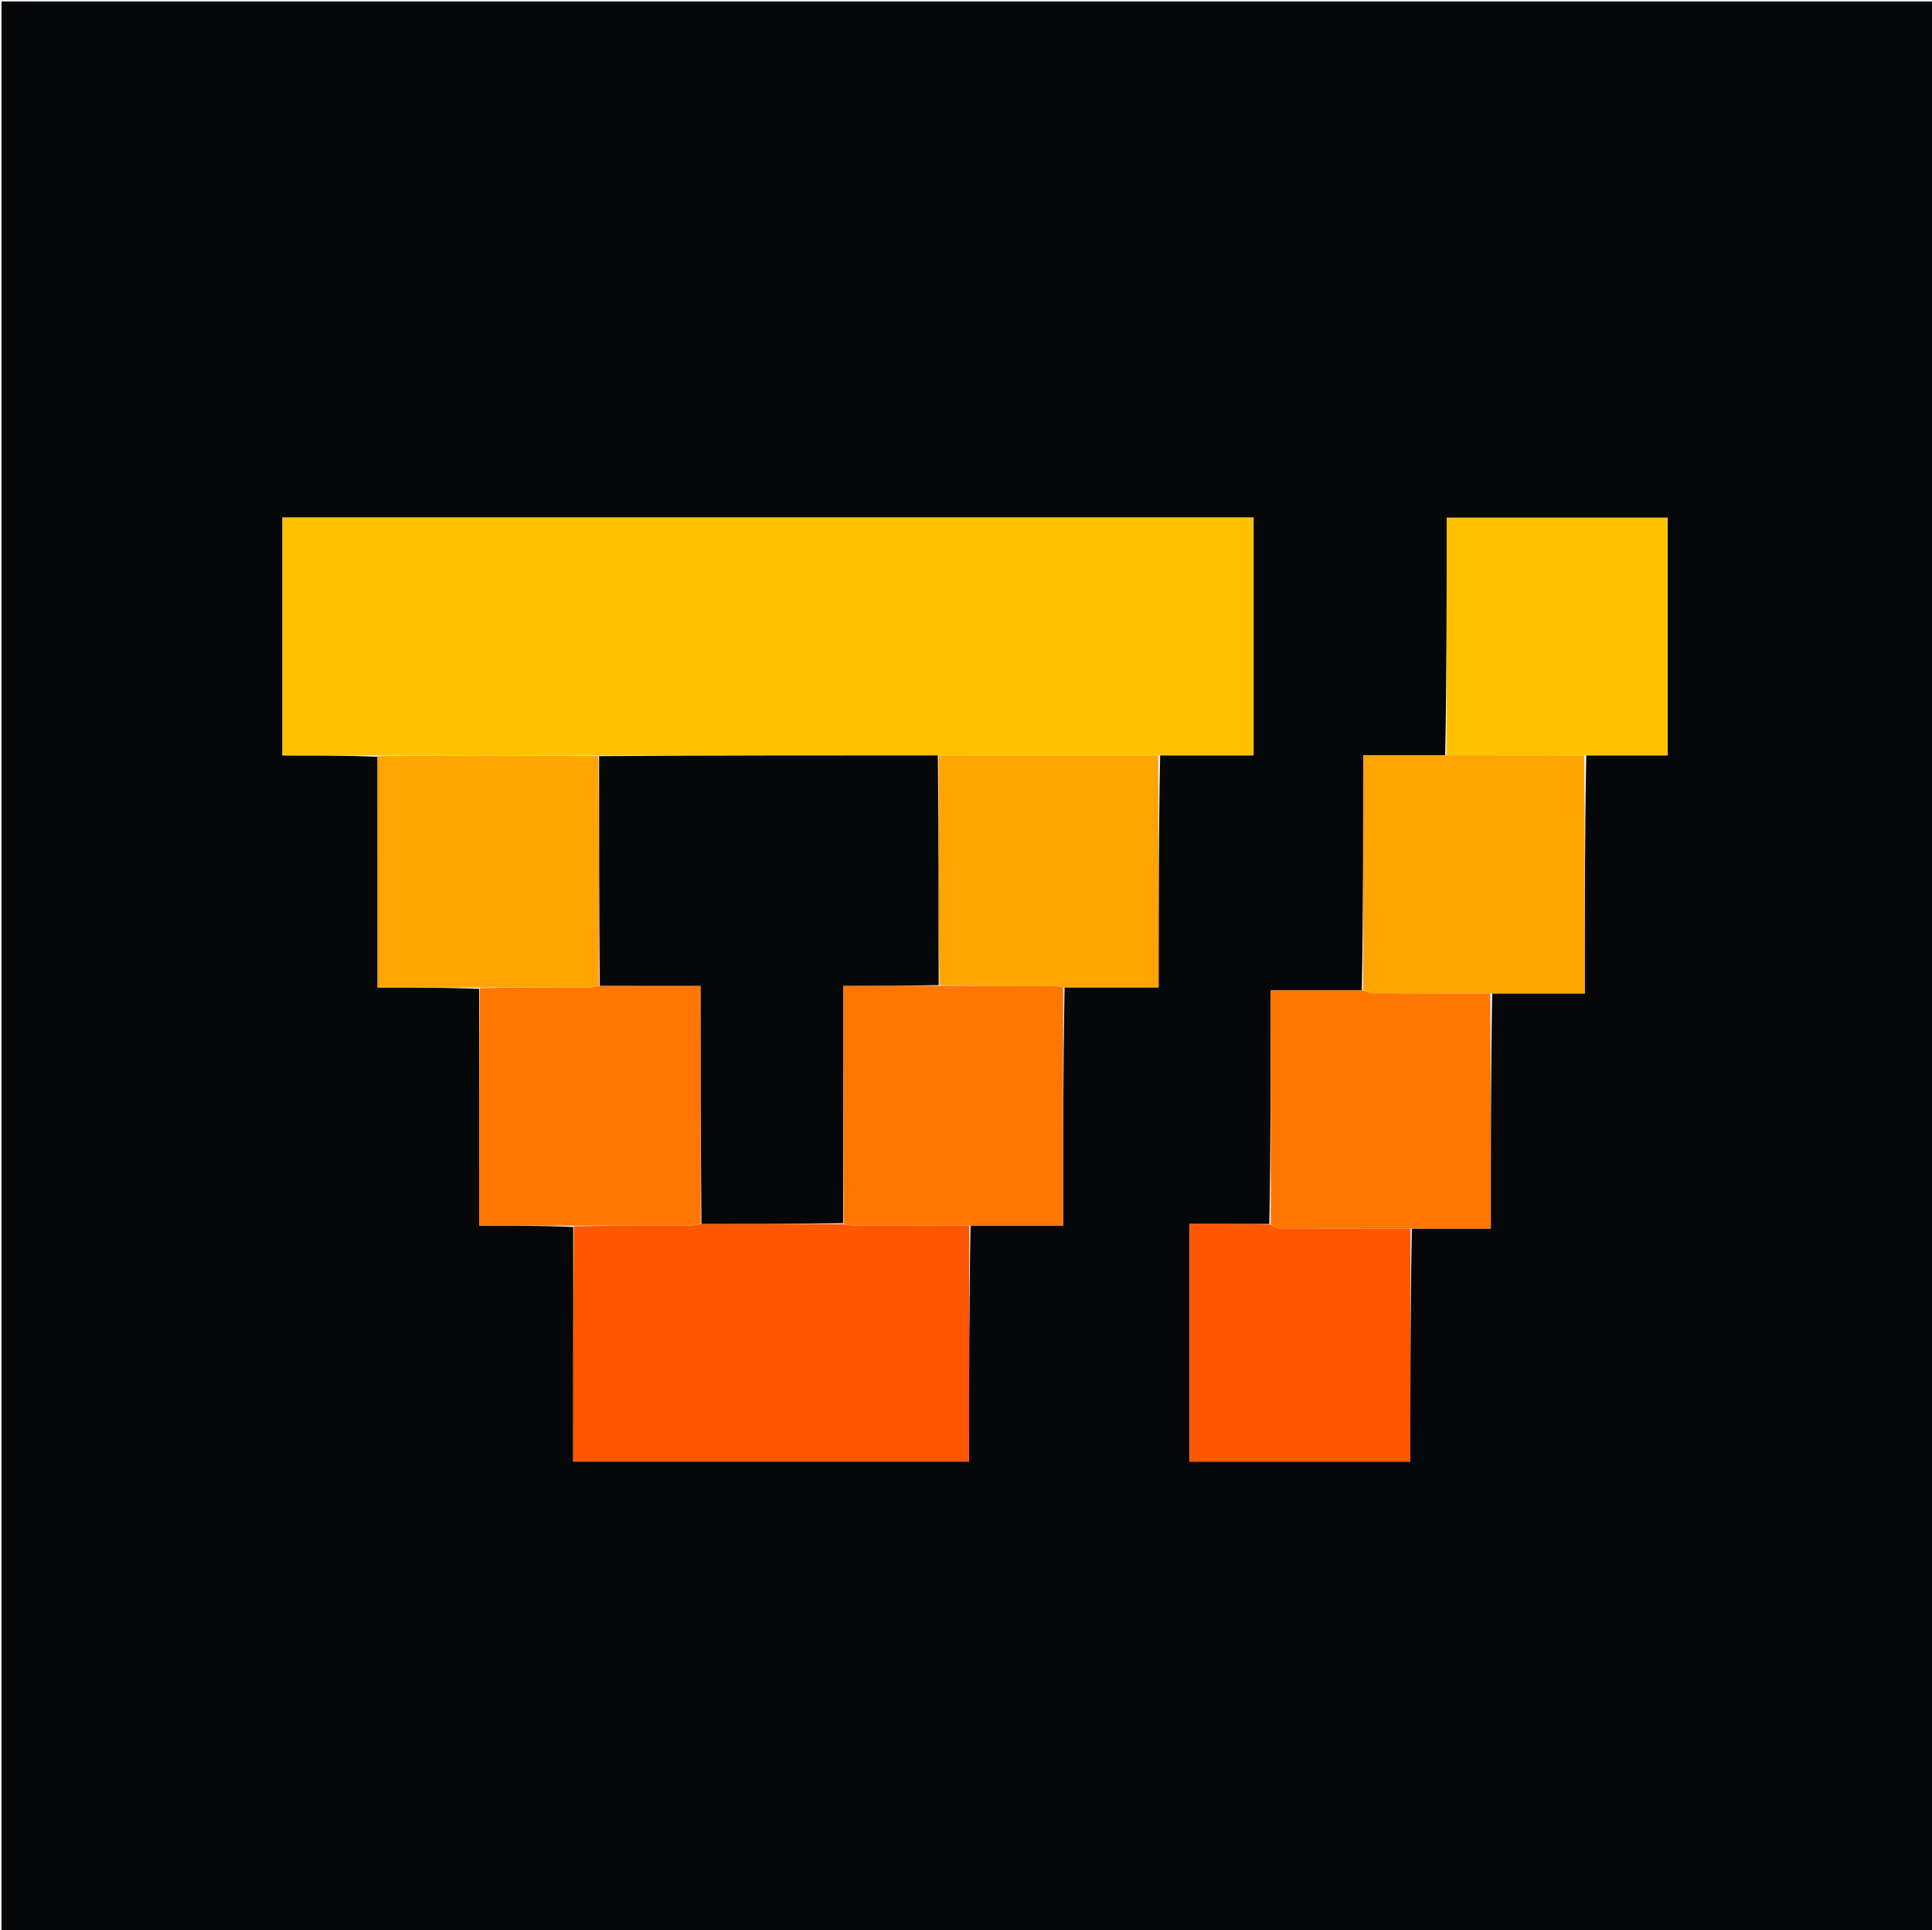
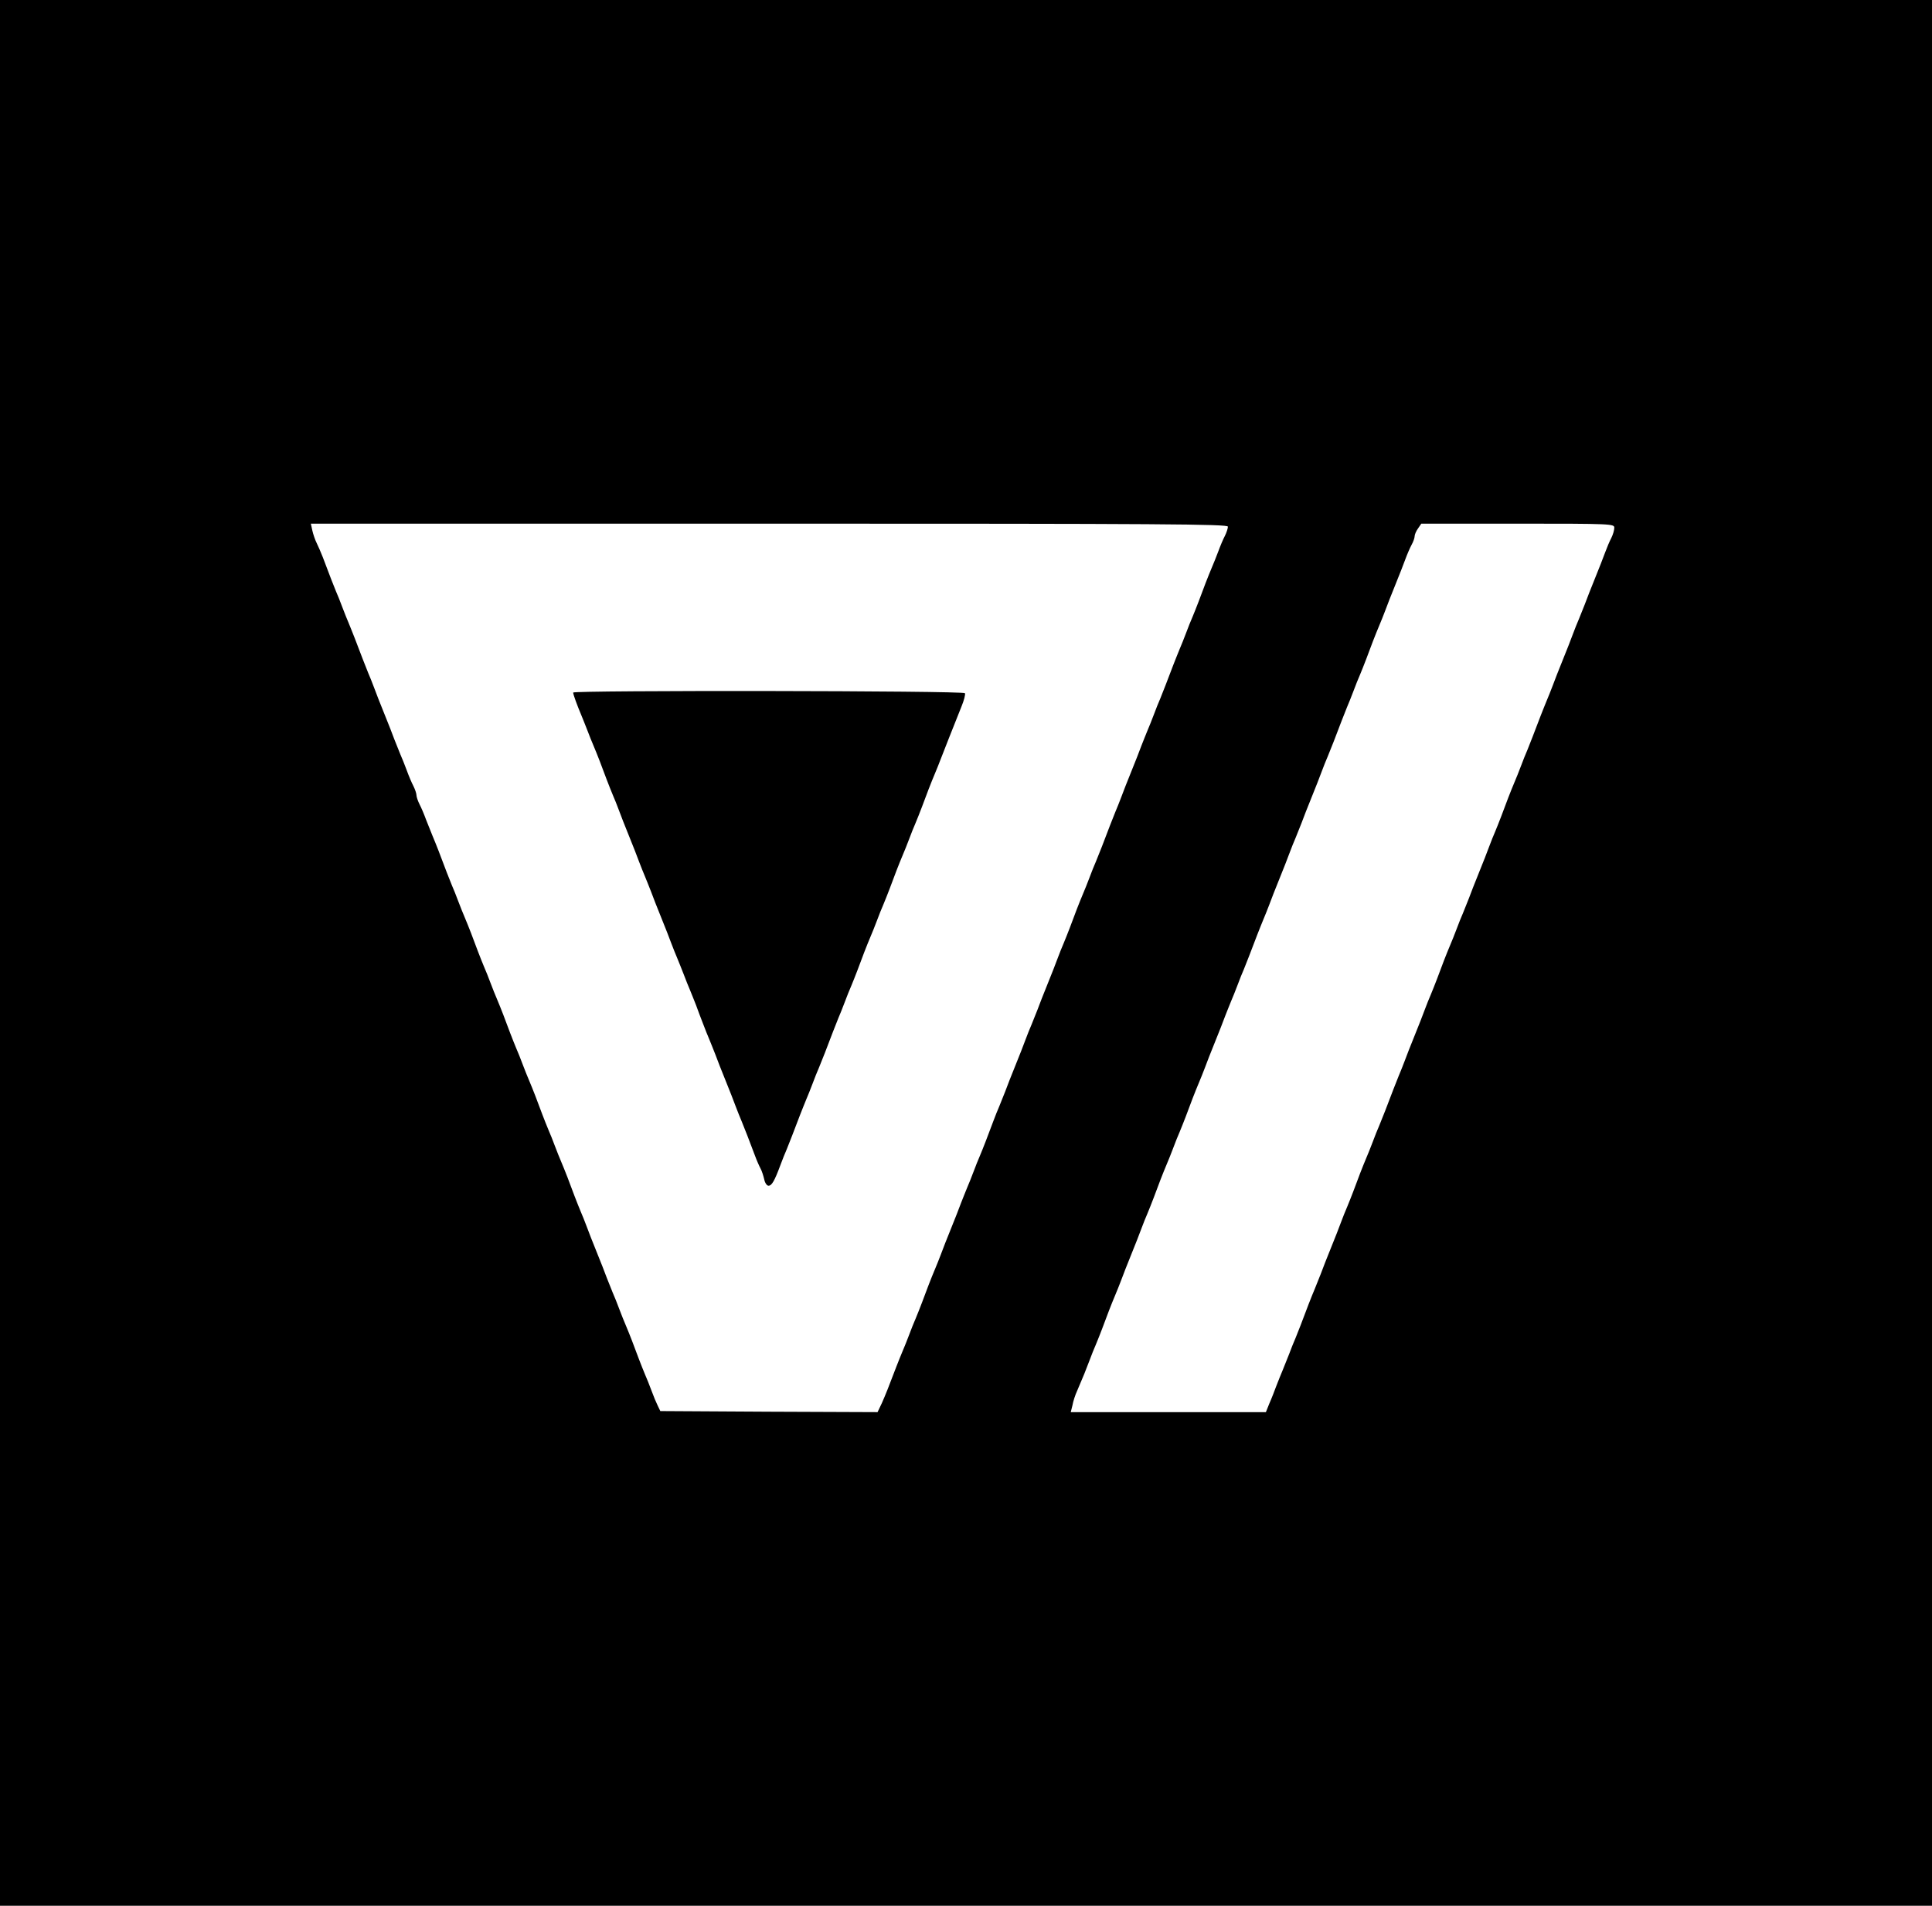
- <svg xmlns="http://www.w3.org/2000/svg" version="1.1" id="Layer_1" x="0px" y="0px" width="100%" viewBox="0 0 1274 1272" enable-background="new 0 0 1274 1272" xml:space="preserve">
-   <path fill="#060708" opacity="1" stroke="none" d=" M836,1273   C557.333,1273 279.167,1273 1,1273   C1,849 1,425 1,1   C425.667,1 850.333,1 1275,1   C1275,425 1275,849 1275,1273   C1128.833,1273 982.667,1273 836,1273  M931.023,810.01   C948.261,810.01 965.5,810.01 983.087,810.01   C983.087,757.912 983.087,706.496 984.011,655.011   C1004.254,655.011 1024.498,655.011 1045,655.011   C1045,652.379 1044.999,650.401 1045,648.424   C1045.035,598.303 1045.07,548.182 1046.028,498.008   C1063.941,498.008 1081.854,498.008 1099.679,498.008   C1099.679,445.315 1099.679,393.282 1099.679,341.319   C1050.99,341.319 1002.621,341.319 954,341.319   C954,343.613 954.001,345.591 954,347.569   C953.968,397.697 953.936,447.824 952.978,497.993   C935.07,497.993 917.162,497.993 898.92,497.993   C898.92,550.07 898.92,601.491 897.999,652.986   C878.093,652.986 858.188,652.986 837.935,652.986   C837.935,704.736 837.935,755.819 837.009,806.984   C819.421,806.984 801.833,806.984 784.407,806.984   C784.407,859.756 784.407,911.805 784.407,963.717   C833.078,963.717 881.343,963.717 930,963.717   C930,961.474 929.999,959.509 930,957.544   C930.032,908.385 930.065,859.225 931.023,810.01  M701.992,651.01   C722.572,651.01 743.151,651.01 764,651.01   C764,648.391 763.999,646.415 764,644.438   C764.035,595.646 764.07,546.853 765.028,498.008   C785.617,498.008 806.205,498.008 826.627,498.008   C826.627,445.262 826.627,393.202 826.627,341.222   C612.984,341.222 399.715,341.222 186.257,341.222   C186.257,393.504 186.257,445.564 186.257,498.06   C207.306,498.06 228.1,498.06 248.985,498.985   C248.985,549.544 248.985,600.103 248.985,651.08   C271.684,651.08 293.799,651.08 315.987,652.005   C315.987,703.882 315.987,755.76 315.987,808.065   C337.017,808.065 357.46,808.065 377.984,808.991   C377.984,860.553 377.984,912.115 377.984,963.686   C465.314,963.686 551.991,963.686 639,963.686   C639,961.402 638.999,959.431 639,957.459   C639.032,907.661 639.065,857.863 640.023,808.01   C660.26,808.01 680.497,808.01 701.068,808.01   C701.068,755.246 701.068,703.16 701.992,651.01  z" />
-   <path fill="#FFC100" opacity="1" stroke="none" d=" M248.894,498.06   C228.1,498.06 207.306,498.06 186.257,498.06   C186.257,445.564 186.257,393.504 186.257,341.222   C399.715,341.222 612.984,341.222 826.627,341.222   C826.627,393.202 826.627,445.262 826.627,498.008   C806.205,498.008 785.617,498.008 764.092,498.019   C715.069,498.041 666.982,498.051 618.433,498.034   C543.682,498.025 469.394,498.043 394.63,498.047   C345.735,498.042 297.315,498.051 248.894,498.06  z" />
-   <path fill="#FF5700" opacity="1" stroke="none" d=" M639.097,808.065   C639.065,857.863 639.032,907.661 639,957.459   C638.999,959.431 639,961.402 639,963.686   C551.991,963.686 465.314,963.686 377.984,963.686   C377.984,912.115 377.984,860.553 378.417,808.512   C404.508,808.022 430.166,808.036 455.823,807.953   C457.905,807.946 459.985,807.268 462.527,806.943   C493.971,806.957 524.953,806.93 556.273,807.151   C558.737,807.6 560.861,807.969 562.986,807.974   C588.357,808.036 613.727,808.044 639.097,808.065  z" />
-   <path fill="#FF7700" opacity="1" stroke="none" d=" M462.065,806.902   C459.985,807.268 457.905,807.946 455.823,807.953   C430.166,808.036 404.508,808.022 378.376,808.049   C357.46,808.065 337.017,808.065 315.987,808.065   C315.987,755.76 315.987,703.882 316.422,651.521   C340.852,651.025 364.845,651.039 388.838,650.953   C390.92,650.945 392.999,650.275 395.541,649.95   C417.906,649.986 439.81,649.986 462.065,649.986   C462.065,702.734 462.065,754.818 462.065,806.902  z" />
-   <path fill="#FFC100" opacity="1" stroke="none" d=" M953.904,497.952   C953.936,447.824 953.968,397.697 954,347.569   C954.001,345.591 954,343.613 954,341.319   C1002.621,341.319 1050.99,341.319 1099.679,341.319   C1099.679,393.282 1099.679,445.315 1099.679,498.008   C1081.854,498.008 1063.941,498.008 1045.092,498.019   C1014.072,498.005 983.988,497.978 953.904,497.952  z" />
-   <path fill="#FFA400" opacity="1" stroke="none" d=" M953.441,497.972   C983.988,497.978 1014.072,498.005 1044.631,498.046   C1045.07,548.182 1045.035,598.303 1045,648.424   C1044.999,650.401 1045,652.379 1045,655.011   C1024.498,655.011 1004.254,655.011 983.076,655.024   C956.413,655.025 930.684,655.059 904.956,654.91   C902.94,654.898 900.932,653.609 898.92,652.913   C898.92,601.491 898.92,550.07 898.92,497.993   C917.162,497.993 935.07,497.993 953.441,497.972  z" />
-   <path fill="#FF7700" opacity="1" stroke="none" d=" M639.56,808.038   C613.727,808.044 588.357,808.036 562.986,807.974   C560.861,807.969 558.737,807.6 556.301,806.688   C555.99,754.101 555.99,702.224 555.99,649.935   C577.367,649.935 598.145,649.935 619.397,649.95   C644.854,649.977 669.838,649.963 694.822,650.046   C696.905,650.053 698.986,650.716 701.068,651.074   C701.068,703.16 701.068,755.246 701.068,808.01   C680.497,808.01 660.26,808.01 639.56,808.038  z" />
-   <path fill="#FF5700" opacity="1" stroke="none" d=" M930.097,810.065   C930.065,859.225 930.032,908.385 930,957.544   C929.999,959.509 930,961.474 930,963.717   C881.343,963.717 833.078,963.717 784.407,963.717   C784.407,911.805 784.407,859.756 784.407,806.984   C801.833,806.984 819.421,806.984 837.535,807.342   C839.999,808.467 841.934,809.89 843.877,809.901   C872.616,810.066 901.357,810.044 930.097,810.065  z" />
-   <path fill="#FF7700" opacity="1" stroke="none" d=" M930.56,810.038   C901.357,810.044 872.616,810.066 843.877,809.901   C841.934,809.89 839.999,808.467 837.998,807.301   C837.935,755.819 837.935,704.736 837.935,652.986   C858.188,652.986 878.093,652.986 898.459,652.95   C900.932,653.609 902.94,654.898 904.956,654.91   C930.684,655.059 956.413,655.025 982.614,655.059   C983.087,706.496 983.087,757.912 983.087,810.01   C965.5,810.01 948.261,810.01 930.56,810.038  z" />
-   <path fill="#FFA400" opacity="1" stroke="none" d=" M395.08,649.913   C392.999,650.275 390.92,650.945 388.838,650.953   C364.845,651.039 340.852,651.025 316.386,651.059   C293.799,651.08 271.684,651.08 248.985,651.08   C248.985,600.103 248.985,549.544 248.94,498.523   C297.315,498.051 345.735,498.042 394.585,498.509   C395.036,549.294 395.058,599.604 395.08,649.913  z" />
-   <path fill="#FFA400" opacity="1" stroke="none" d=" M701.53,651.042   C698.986,650.716 696.905,650.053 694.822,650.046   C669.838,649.963 644.854,649.977 619.43,649.489   C618.958,598.694 618.926,548.377 618.895,498.061   C666.982,498.051 715.069,498.041 763.631,498.046   C764.07,546.853 764.035,595.646 764,644.438   C763.999,646.415 764,648.391 764,651.01   C743.151,651.01 722.572,651.01 701.53,651.042  z" />
-   <path fill="#060708" opacity="1" stroke="none" d=" M618.433,498.034   C618.926,548.377 618.958,598.694 618.956,649.473   C598.145,649.935 577.367,649.935 555.99,649.935   C555.99,702.224 555.99,754.101 555.962,806.44   C524.953,806.93 493.971,806.957 462.527,806.943   C462.065,754.818 462.065,702.734 462.065,649.986   C439.81,649.986 417.906,649.986 395.541,649.95   C395.058,599.604 395.036,549.294 395.06,498.523   C469.394,498.043 543.682,498.025 618.433,498.034  z" />
+ <svg xmlns="http://www.w3.org/2000/svg" version="1.0" width="900pt" height="888pt" viewBox="0 0 900 888" preserveAspectRatio="xMidYMid meet">
+   <rect x="0" y="0" width="100%" height="100%" fill="#000000" />
+   <g transform="translate(0,888) scale(0.1,-0.1)" fill="#ffffff" stroke="none">
+     <path d="M1455 6408 c4 -18 13 -44 20 -58 7 -14 20 -44 29 -67 35 -93 49 -129 61 -158 7 -16 21 -50 30 -75 9 -25 23 -58 30 -75 7 -16 19 -48 28 -70 29 -77 50 -130 62 -160 7 -16 20 -48 28 -70 8 -22 29 -76 47 -120 18 -44 39 -98 47 -120 9 -22 21 -53 28 -70 7 -16 21 -50 30 -75 9 -25 23 -58 31 -73 8 -16 14 -35 14 -42 0 -7 6 -26 14 -42 8 -15 22 -48 31 -73 10 -25 23 -58 30 -75 7 -16 20 -49 29 -72 30 -81 49 -128 61 -158 7 -16 21 -50 30 -75 9 -25 23 -58 30 -75 7 -16 20 -49 29 -72 9 -24 23 -62 32 -85 9 -24 22 -56 29 -73 7 -16 21 -50 30 -75 9 -25 23 -58 30 -75 7 -16 20 -49 29 -72 9 -24 23 -62 32 -85 9 -24 22 -56 29 -73 7 -16 21 -50 30 -75 9 -25 23 -58 30 -75 7 -16 20 -49 29 -72 9 -24 23 -62 32 -85 9 -24 22 -56 29 -73 7 -16 21 -50 30 -75 9 -25 23 -58 30 -75 7 -16 20 -49 29 -72 9 -24 23 -62 32 -85 9 -24 22 -56 29 -73 7 -16 20 -48 28 -70 8 -22 29 -76 47 -120 18 -44 39 -98 47 -120 9 -22 21 -53 28 -70 7 -16 21 -50 30 -75 9 -25 23 -58 30 -75 7 -16 20 -49 29 -72 9 -24 23 -62 32 -85 9 -24 22 -56 29 -73 7 -16 21 -50 30 -75 9 -25 22 -56 29 -70 l12 -25 506 -3 506 -2 20 42 c18 41 30 71 68 171 9 23 22 56 29 72 7 17 21 50 30 75 9 25 23 59 30 75 7 17 20 49 29 73 9 23 23 61 32 85 9 23 22 56 29 72 7 17 20 48 28 70 8 22 29 76 47 120 18 44 39 98 47 120 9 22 21 54 28 70 7 17 21 50 30 75 9 25 23 59 30 75 14 33 39 98 62 160 8 22 21 54 28 70 7 17 19 48 28 70 8 22 29 76 47 120 18 44 39 98 47 120 8 22 21 54 28 70 7 17 19 48 28 70 8 22 29 76 47 120 18 44 39 98 47 120 8 22 21 54 28 70 7 17 20 49 29 73 9 23 23 61 32 85 9 23 22 56 29 72 7 17 21 50 30 75 9 25 23 59 30 75 7 17 19 48 28 70 29 77 50 130 62 160 7 17 20 48 28 70 8 22 29 76 47 120 18 44 39 98 47 120 9 22 21 54 28 70 7 17 21 50 30 75 9 25 23 59 30 75 12 30 33 83 62 160 9 22 21 54 28 70 7 17 21 50 30 75 9 25 23 59 30 75 7 17 20 49 29 73 9 23 23 61 32 85 9 23 22 56 29 72 7 17 21 50 30 75 9 25 23 58 31 73 8 16 14 35 14 43 0 12 -298 14 -2136 14 l-2136 0 7 -32z m3040 -758 c3 -5 -4 -33 -16 -62 -42 -105 -81 -204 -96 -243 -8 -22 -21 -53 -28 -70 -7 -16 -20 -49 -29 -72 -9 -24 -23 -62 -32 -85 -9 -24 -22 -56 -29 -73 -7 -16 -21 -50 -30 -75 -9 -25 -23 -58 -30 -75 -7 -16 -20 -49 -29 -72 -9 -24 -23 -62 -32 -85 -9 -24 -22 -56 -29 -73 -7 -16 -21 -50 -30 -75 -9 -25 -23 -58 -30 -75 -7 -16 -20 -49 -29 -72 -9 -24 -23 -62 -32 -85 -9 -24 -22 -56 -29 -73 -7 -16 -21 -50 -30 -75 -9 -25 -23 -58 -30 -75 -12 -30 -33 -83 -62 -160 -9 -22 -21 -53 -28 -70 -7 -16 -21 -50 -30 -75 -9 -25 -23 -58 -30 -75 -7 -16 -19 -48 -28 -70 -29 -77 -50 -130 -62 -160 -7 -16 -21 -50 -30 -75 -27 -73 -40 -95 -55 -95 -8 0 -17 14 -20 30 -4 17 -11 39 -17 50 -6 11 -18 38 -26 60 -24 65 -49 128 -62 160 -7 17 -20 48 -28 70 -8 22 -29 76 -47 120 -18 44 -39 98 -47 120 -9 22 -21 54 -28 70 -7 17 -21 50 -30 75 -10 25 -24 63 -32 85 -9 22 -21 54 -28 70 -7 17 -21 50 -30 75 -10 25 -23 59 -30 75 -7 17 -20 48 -28 70 -8 22 -29 76 -47 120 -18 44 -39 98 -47 120 -9 22 -21 54 -28 70 -7 17 -20 48 -28 70 -8 22 -29 76 -47 120 -18 44 -39 98 -47 120 -8 22 -21 54 -28 70 -7 17 -20 49 -29 73 -9 23 -23 61 -32 85 -9 23 -22 56 -29 72 -7 17 -21 50 -30 75 -10 25 -22 56 -28 70 -17 40 -37 94 -37 103 0 11 1818 9 1825 -3z" />
+     <path d="M6606 6418 c-9 -12 -16 -29 -16 -36 0 -8 -6 -26 -14 -40 -8 -15 -21 -45 -29 -67 -8 -22 -29 -76 -47 -120 -18 -44 -39 -98 -47 -120 -8 -22 -21 -53 -28 -70 -7 -16 -20 -49 -29 -72 -9 -24 -23 -62 -32 -85 -9 -24 -22 -56 -29 -73 -7 -16 -21 -50 -30 -75 -9 -25 -23 -58 -30 -75 -12 -30 -33 -83 -62 -160 -9 -22 -21 -53 -28 -70 -7 -16 -20 -48 -28 -70 -8 -22 -29 -76 -47 -120 -18 -44 -39 -98 -47 -120 -9 -22 -21 -53 -28 -70 -7 -16 -20 -48 -28 -70 -8 -22 -29 -76 -47 -120 -18 -44 -39 -98 -47 -120 -8 -22 -21 -53 -28 -70 -7 -16 -19 -48 -28 -70 -29 -77 -50 -130 -62 -160 -7 -16 -21 -50 -30 -75 -9 -25 -23 -58 -30 -75 -7 -16 -19 -48 -28 -70 -8 -22 -29 -76 -47 -120 -18 -44 -39 -98 -47 -120 -8 -22 -21 -53 -28 -70 -7 -16 -20 -49 -29 -72 -9 -24 -23 -62 -32 -85 -9 -24 -22 -56 -29 -73 -7 -16 -21 -50 -30 -75 -9 -25 -23 -58 -30 -75 -7 -16 -20 -49 -29 -72 -9 -24 -23 -62 -32 -85 -9 -24 -22 -56 -29 -73 -7 -16 -20 -48 -28 -70 -8 -22 -29 -76 -47 -120 -18 -44 -39 -98 -47 -120 -8 -22 -21 -53 -28 -70 -7 -16 -20 -49 -29 -72 -9 -24 -23 -62 -32 -85 -9 -24 -22 -56 -29 -73 -7 -16 -21 -50 -30 -75 -17 -45 -28 -73 -57 -140 -9 -19 -19 -50 -22 -68 l-8 -32 455 0 454 0 16 40 c10 22 24 59 33 83 9 23 22 56 29 72 7 17 20 50 30 75 9 25 23 59 30 75 12 30 31 77 61 158 9 23 22 56 29 72 7 17 19 48 28 70 8 22 29 76 47 120 18 44 39 98 47 120 8 22 21 54 28 70 7 17 20 49 29 73 9 23 23 61 32 85 9 23 22 56 29 72 7 17 21 50 30 75 9 25 23 59 30 75 7 17 19 48 28 70 29 77 50 130 62 160 7 17 20 48 28 70 8 22 29 76 47 120 18 44 39 98 47 120 8 22 21 54 28 70 7 17 20 49 29 73 9 23 23 61 32 85 9 23 22 56 29 72 7 17 21 50 30 75 9 25 23 59 30 75 7 17 19 48 28 70 8 22 29 76 47 120 18 44 39 98 47 120 8 22 21 54 28 70 7 17 20 49 29 73 9 23 23 61 32 85 9 23 22 56 29 72 7 17 21 50 30 75 9 25 23 59 30 75 12 30 33 83 62 160 9 22 21 54 28 70 7 17 20 48 28 70 8 22 29 76 47 120 18 44 39 98 47 120 8 22 21 54 28 70 7 17 19 48 28 70 8 22 29 76 47 120 18 44 39 98 47 120 8 22 21 53 29 68 8 16 14 37 14 48 0 18 -13 19 -449 19 l-450 0 -15 -22z" />
+   </g>
</svg>
